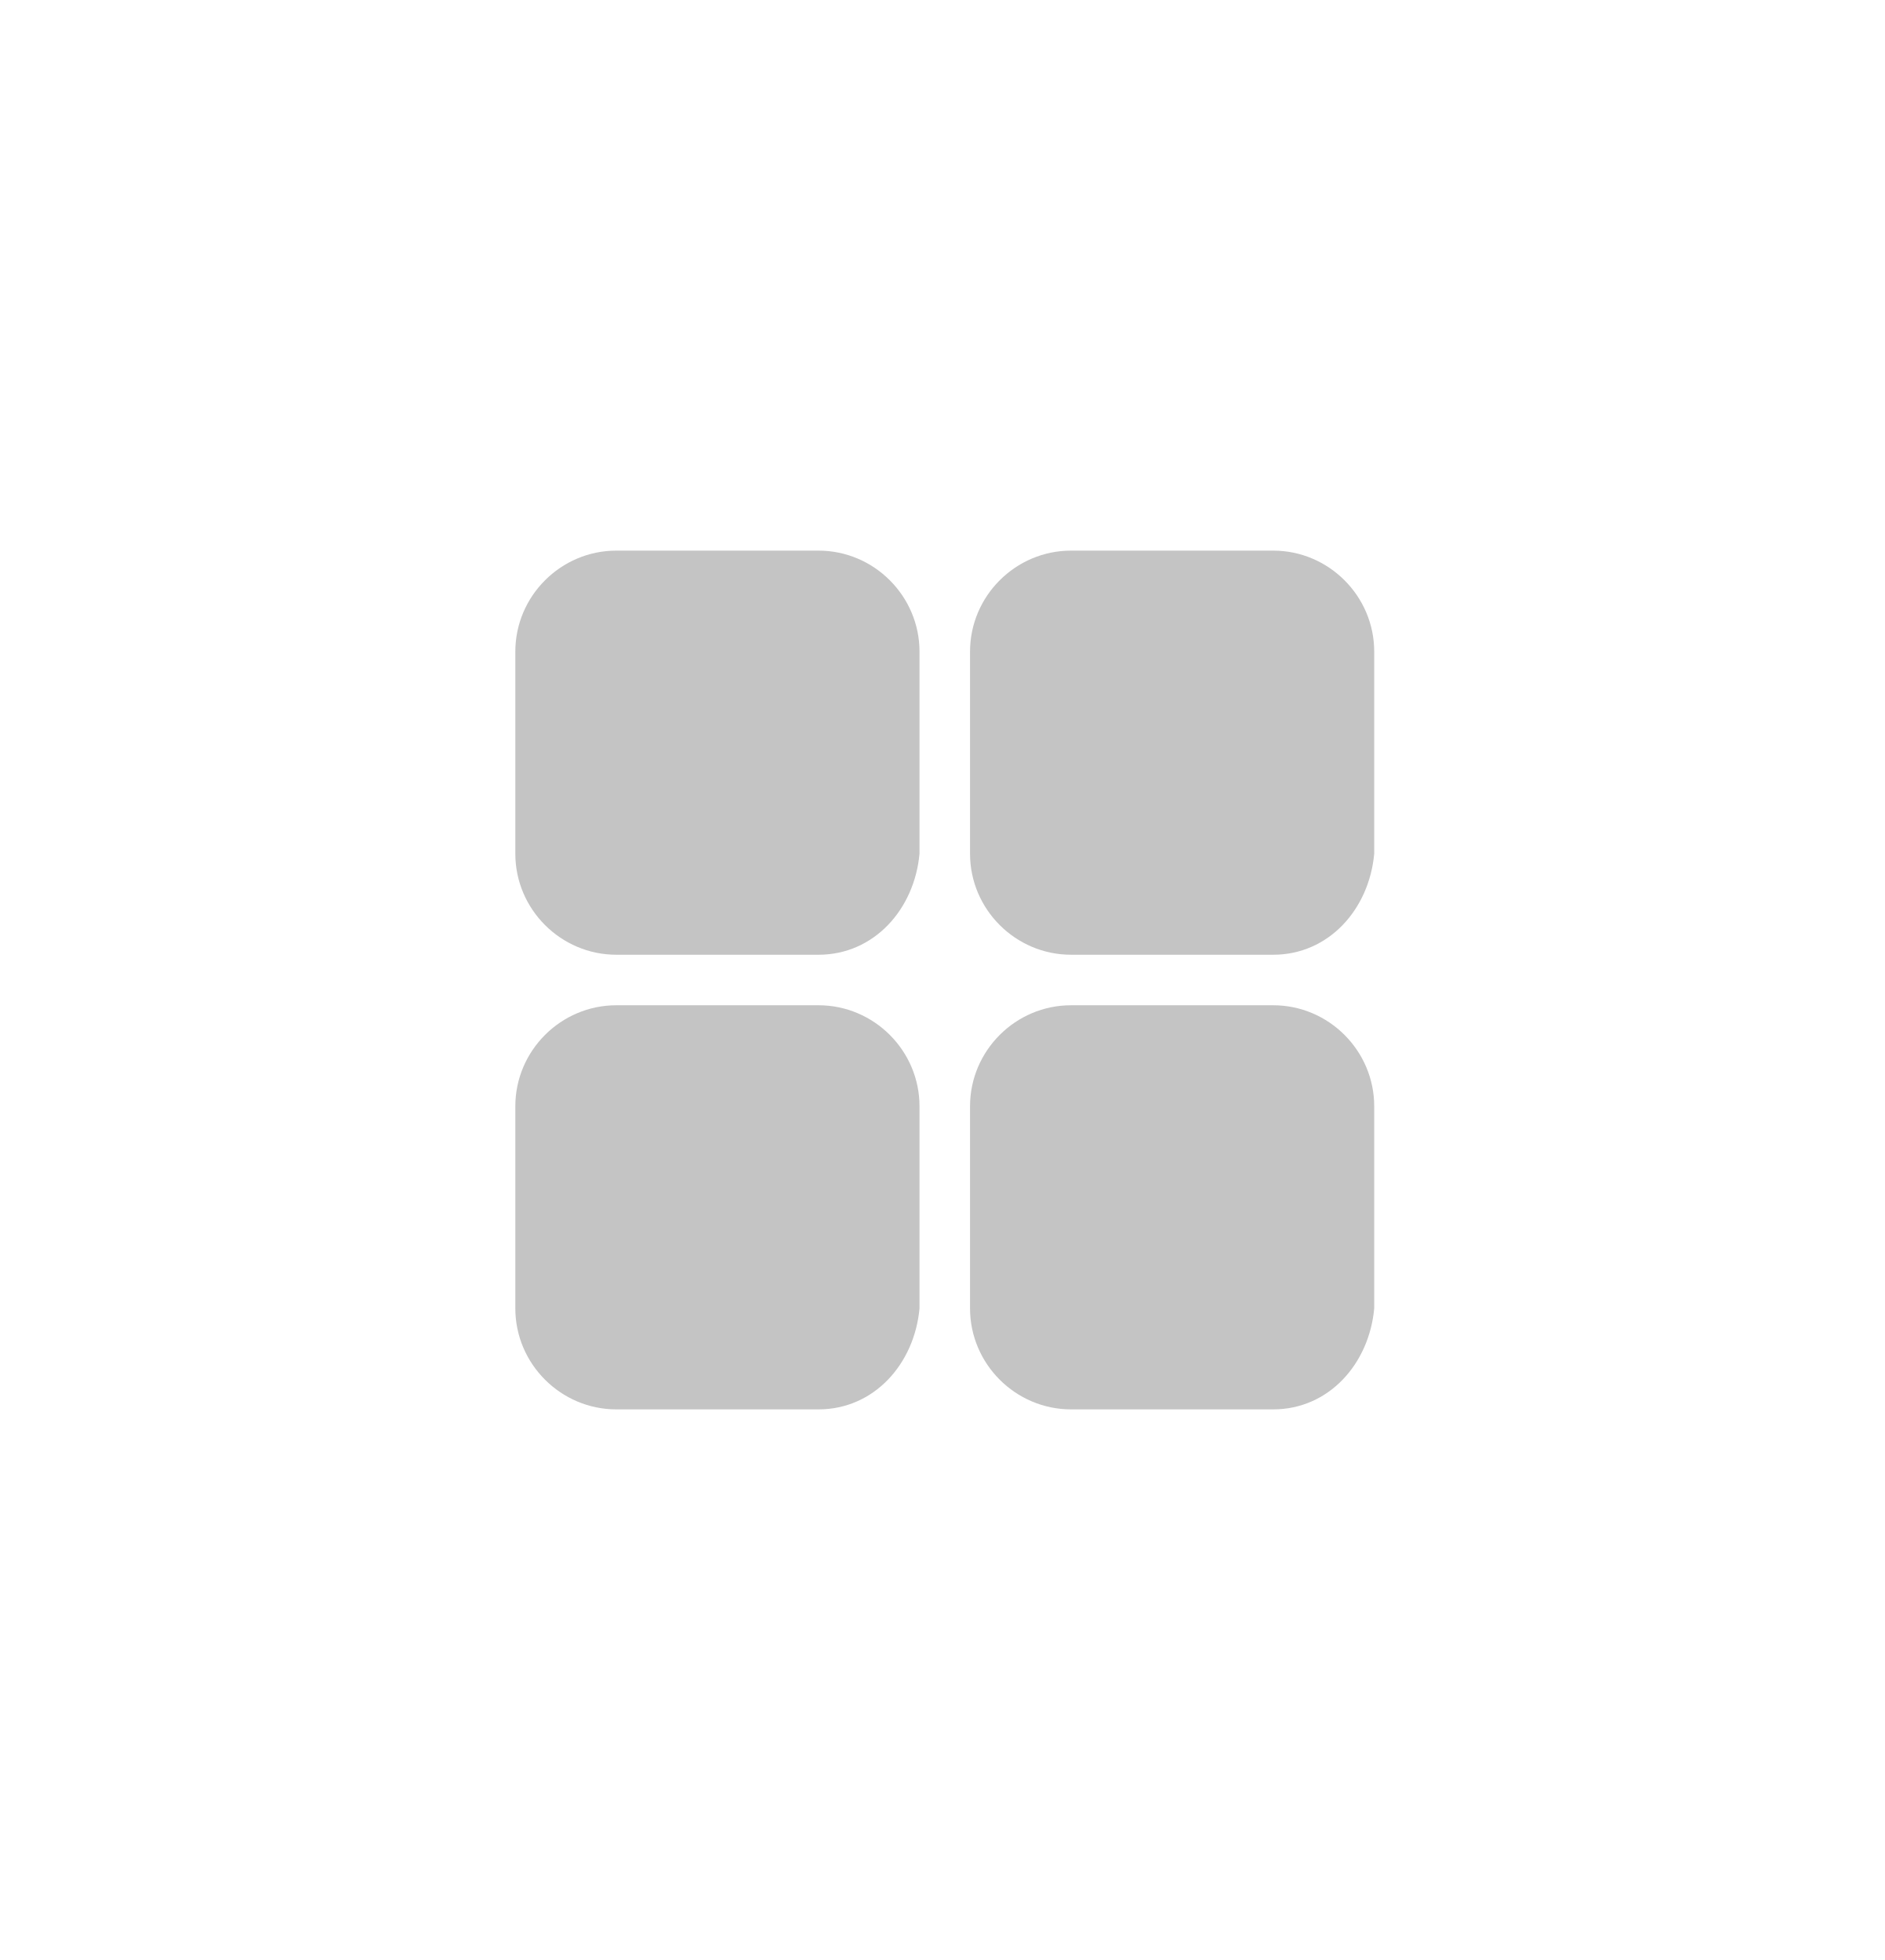
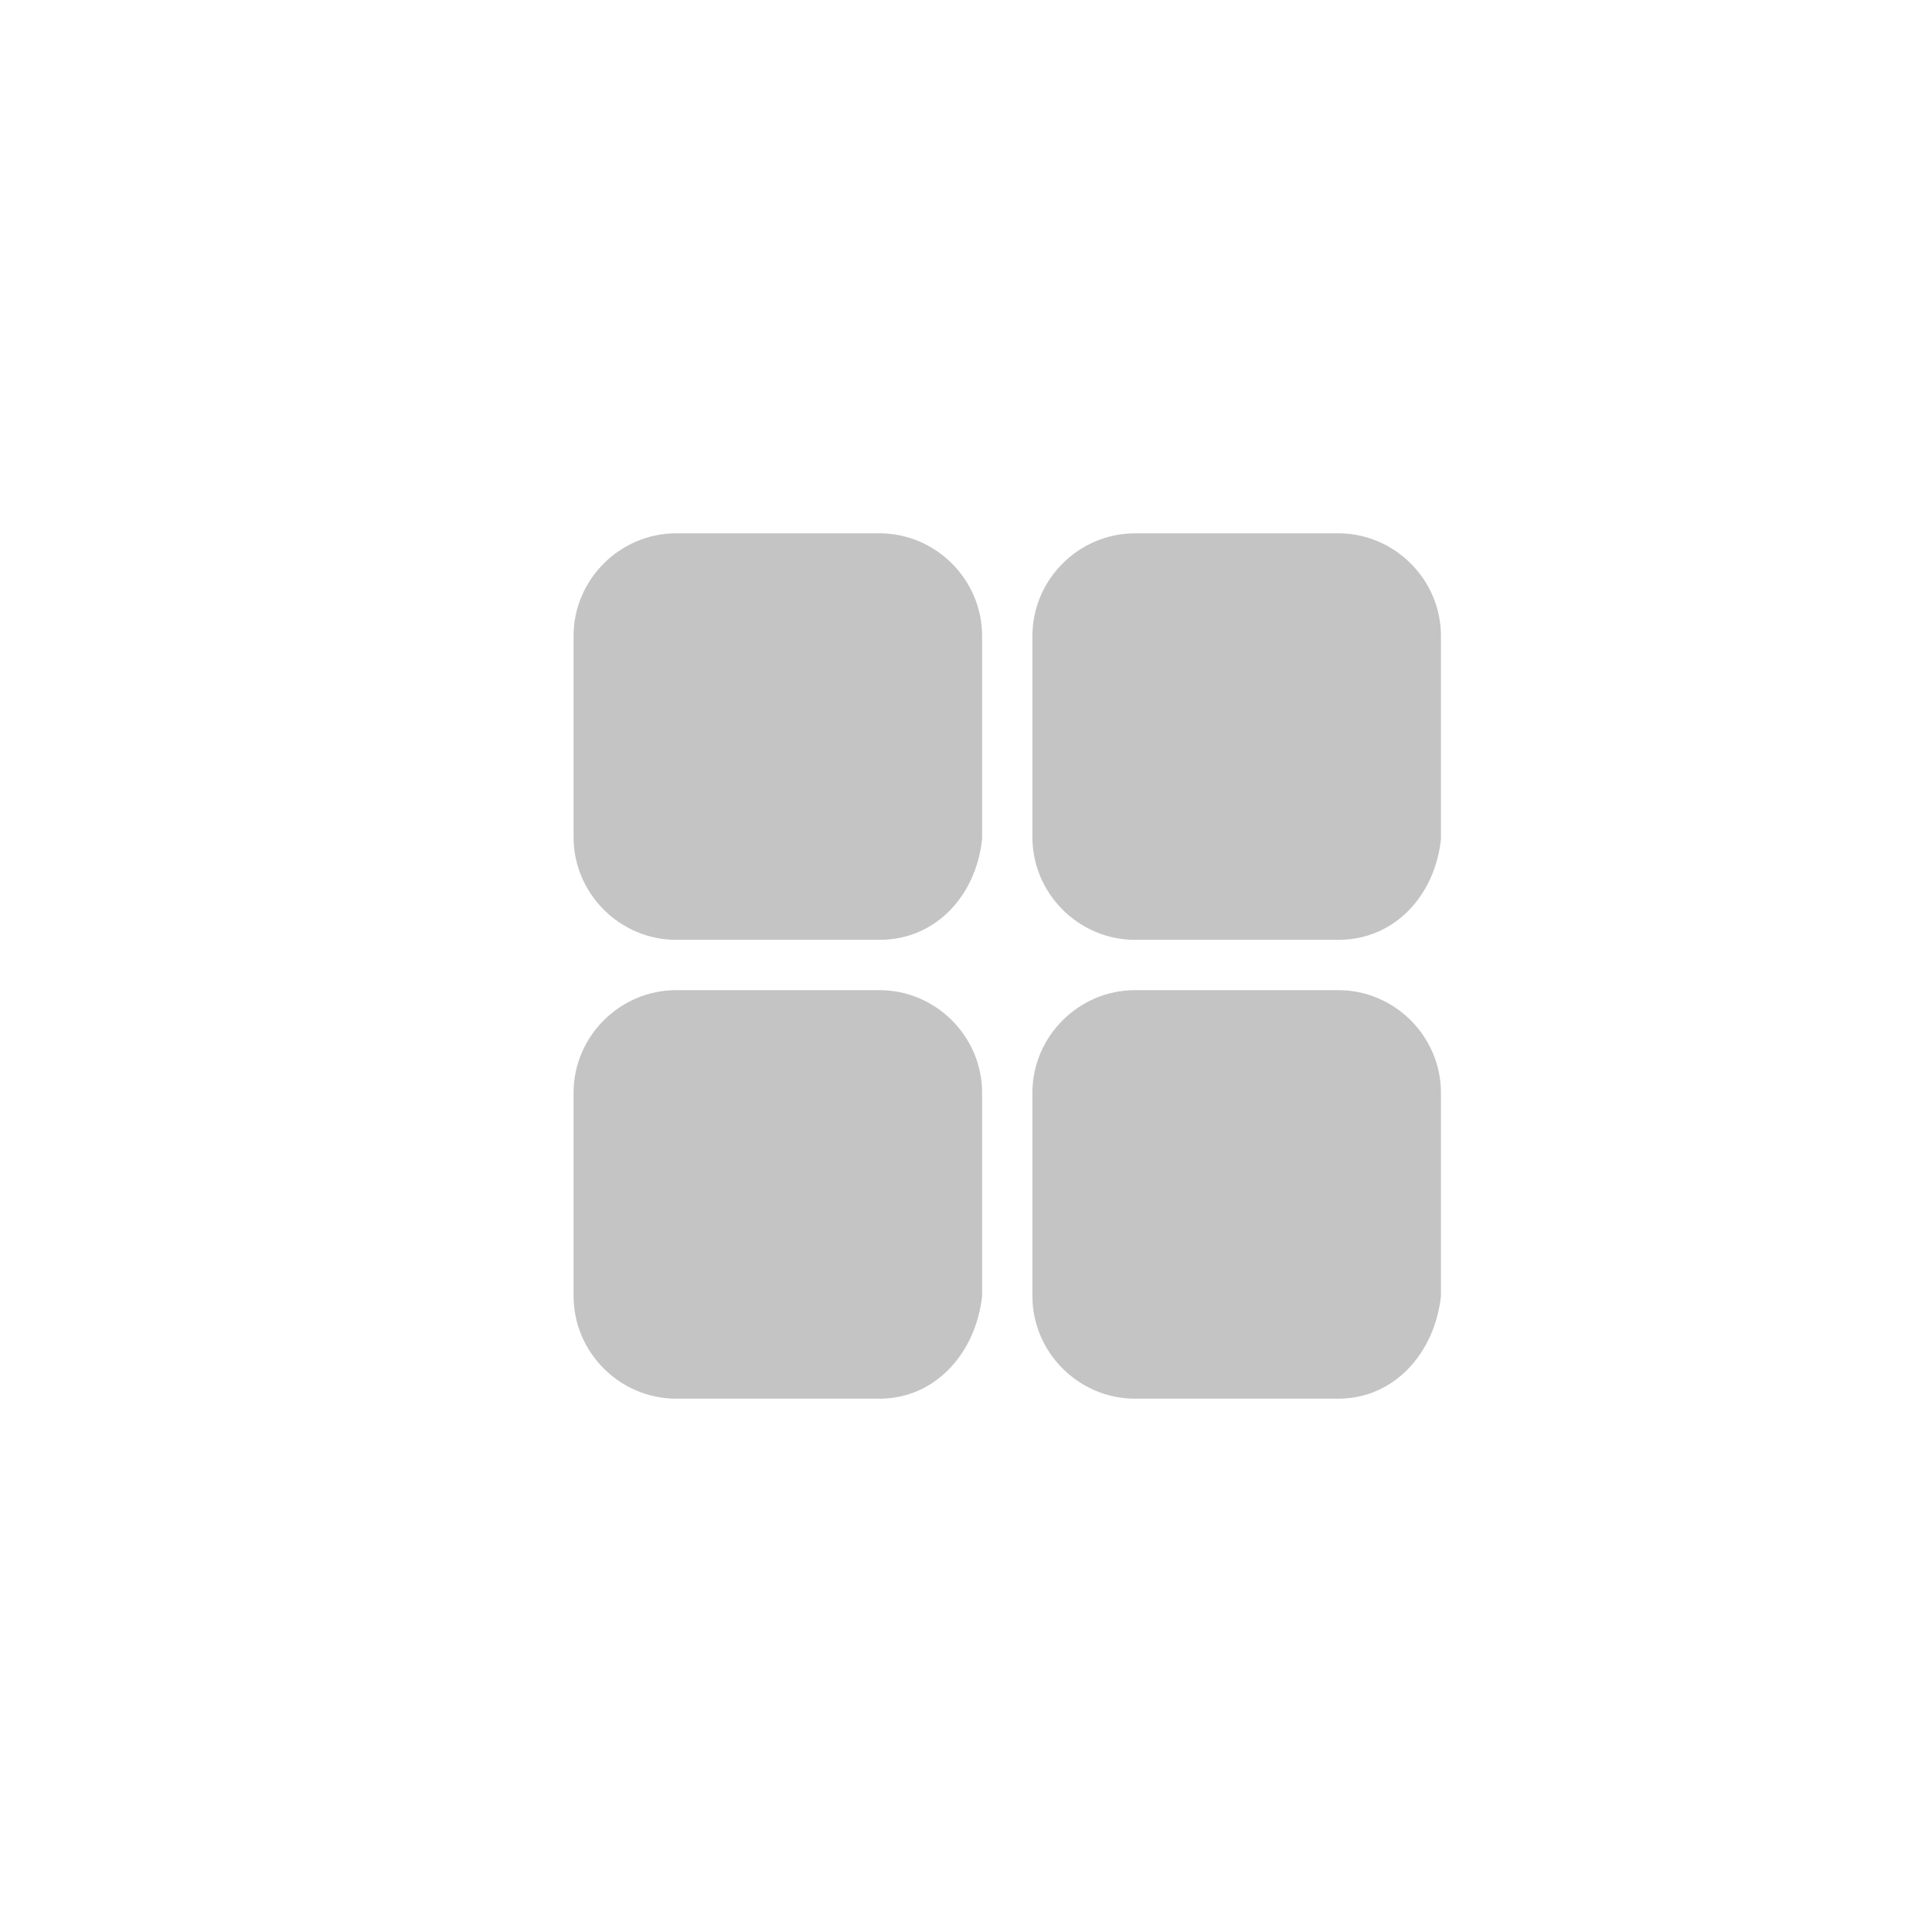
- <svg xmlns="http://www.w3.org/2000/svg" version="1.1" id="圖層_1" x="0px" y="0px" viewBox="0 0 37.3 38.8" style="enable-background:new 0 0 37.3 38.8;" xml:space="preserve">
+ <svg xmlns="http://www.w3.org/2000/svg" version="1.1" id="圖層_1" x="0px" y="0px" viewBox="0 0 96 96" style="enable-background:new 0 0 96 96;" xml:space="preserve">
  <style type="text/css">
	.st0{fill:#C4C4C4;}
</style>
  <g>
-     <path class="st0" d="M16.2,18.9h-4c-1.1,0-2-0.9-2-2v-4c0-1.1,0.9-2,2-2h4c1.1,0,2,0.9,2,2v4C18.1,18,17.3,18.9,16.2,18.9z" />
-     <path class="st0" d="M25.2,18.9h-4c-1.1,0-2-0.9-2-2v-4c0-1.1,0.9-2,2-2h4c1.1,0,2,0.9,2,2v4C27.1,18,26.3,18.9,25.2,18.9z" />
-     <path class="st0" d="M16.2,27.9h-4c-1.1,0-2-0.9-2-2v-4c0-1.1,0.9-2,2-2h4c1.1,0,2,0.9,2,2v4C18.1,27,17.3,27.9,16.2,27.9z" />
-     <path class="st0" d="M25.2,27.9h-4c-1.1,0-2-0.9-2-2v-4c0-1.1,0.9-2,2-2h4c1.1,0,2,0.9,2,2v4C27.1,27,26.3,27.9,25.2,27.9z" />
+     <path class="st0" d="M43.7,46.7H33.6c-2.8,0-5.1-2.3-5.1-5.1V31.6c0-2.8,2.3-5.1,5.1-5.1h10.1c2.8,0,5.1,2.3,5.1,5.1v10.1   C48.5,44.5,46.5,46.7,43.7,46.7z" />
+     <path class="st0" d="M66.5,46.7H56.4c-2.8,0-5.1-2.3-5.1-5.1V31.6c0-2.8,2.3-5.1,5.1-5.1h10.1c2.8,0,5.1,2.3,5.1,5.1v10.1   C71.3,44.5,69.3,46.7,66.5,46.7z" />
+     <path class="st0" d="M43.7,69.5H33.6c-2.8,0-5.1-2.3-5.1-5.1V54.3c0-2.8,2.3-5.1,5.1-5.1h10.1c2.8,0,5.1,2.3,5.1,5.1v10.1   C48.5,67.2,46.5,69.5,43.7,69.5z" />
+     <path class="st0" d="M66.5,69.5H56.4c-2.8,0-5.1-2.3-5.1-5.1V54.3c0-2.8,2.3-5.1,5.1-5.1h10.1c2.8,0,5.1,2.3,5.1,5.1v10.1   C71.3,67.2,69.3,69.5,66.5,69.5z" />
  </g>
</svg>
